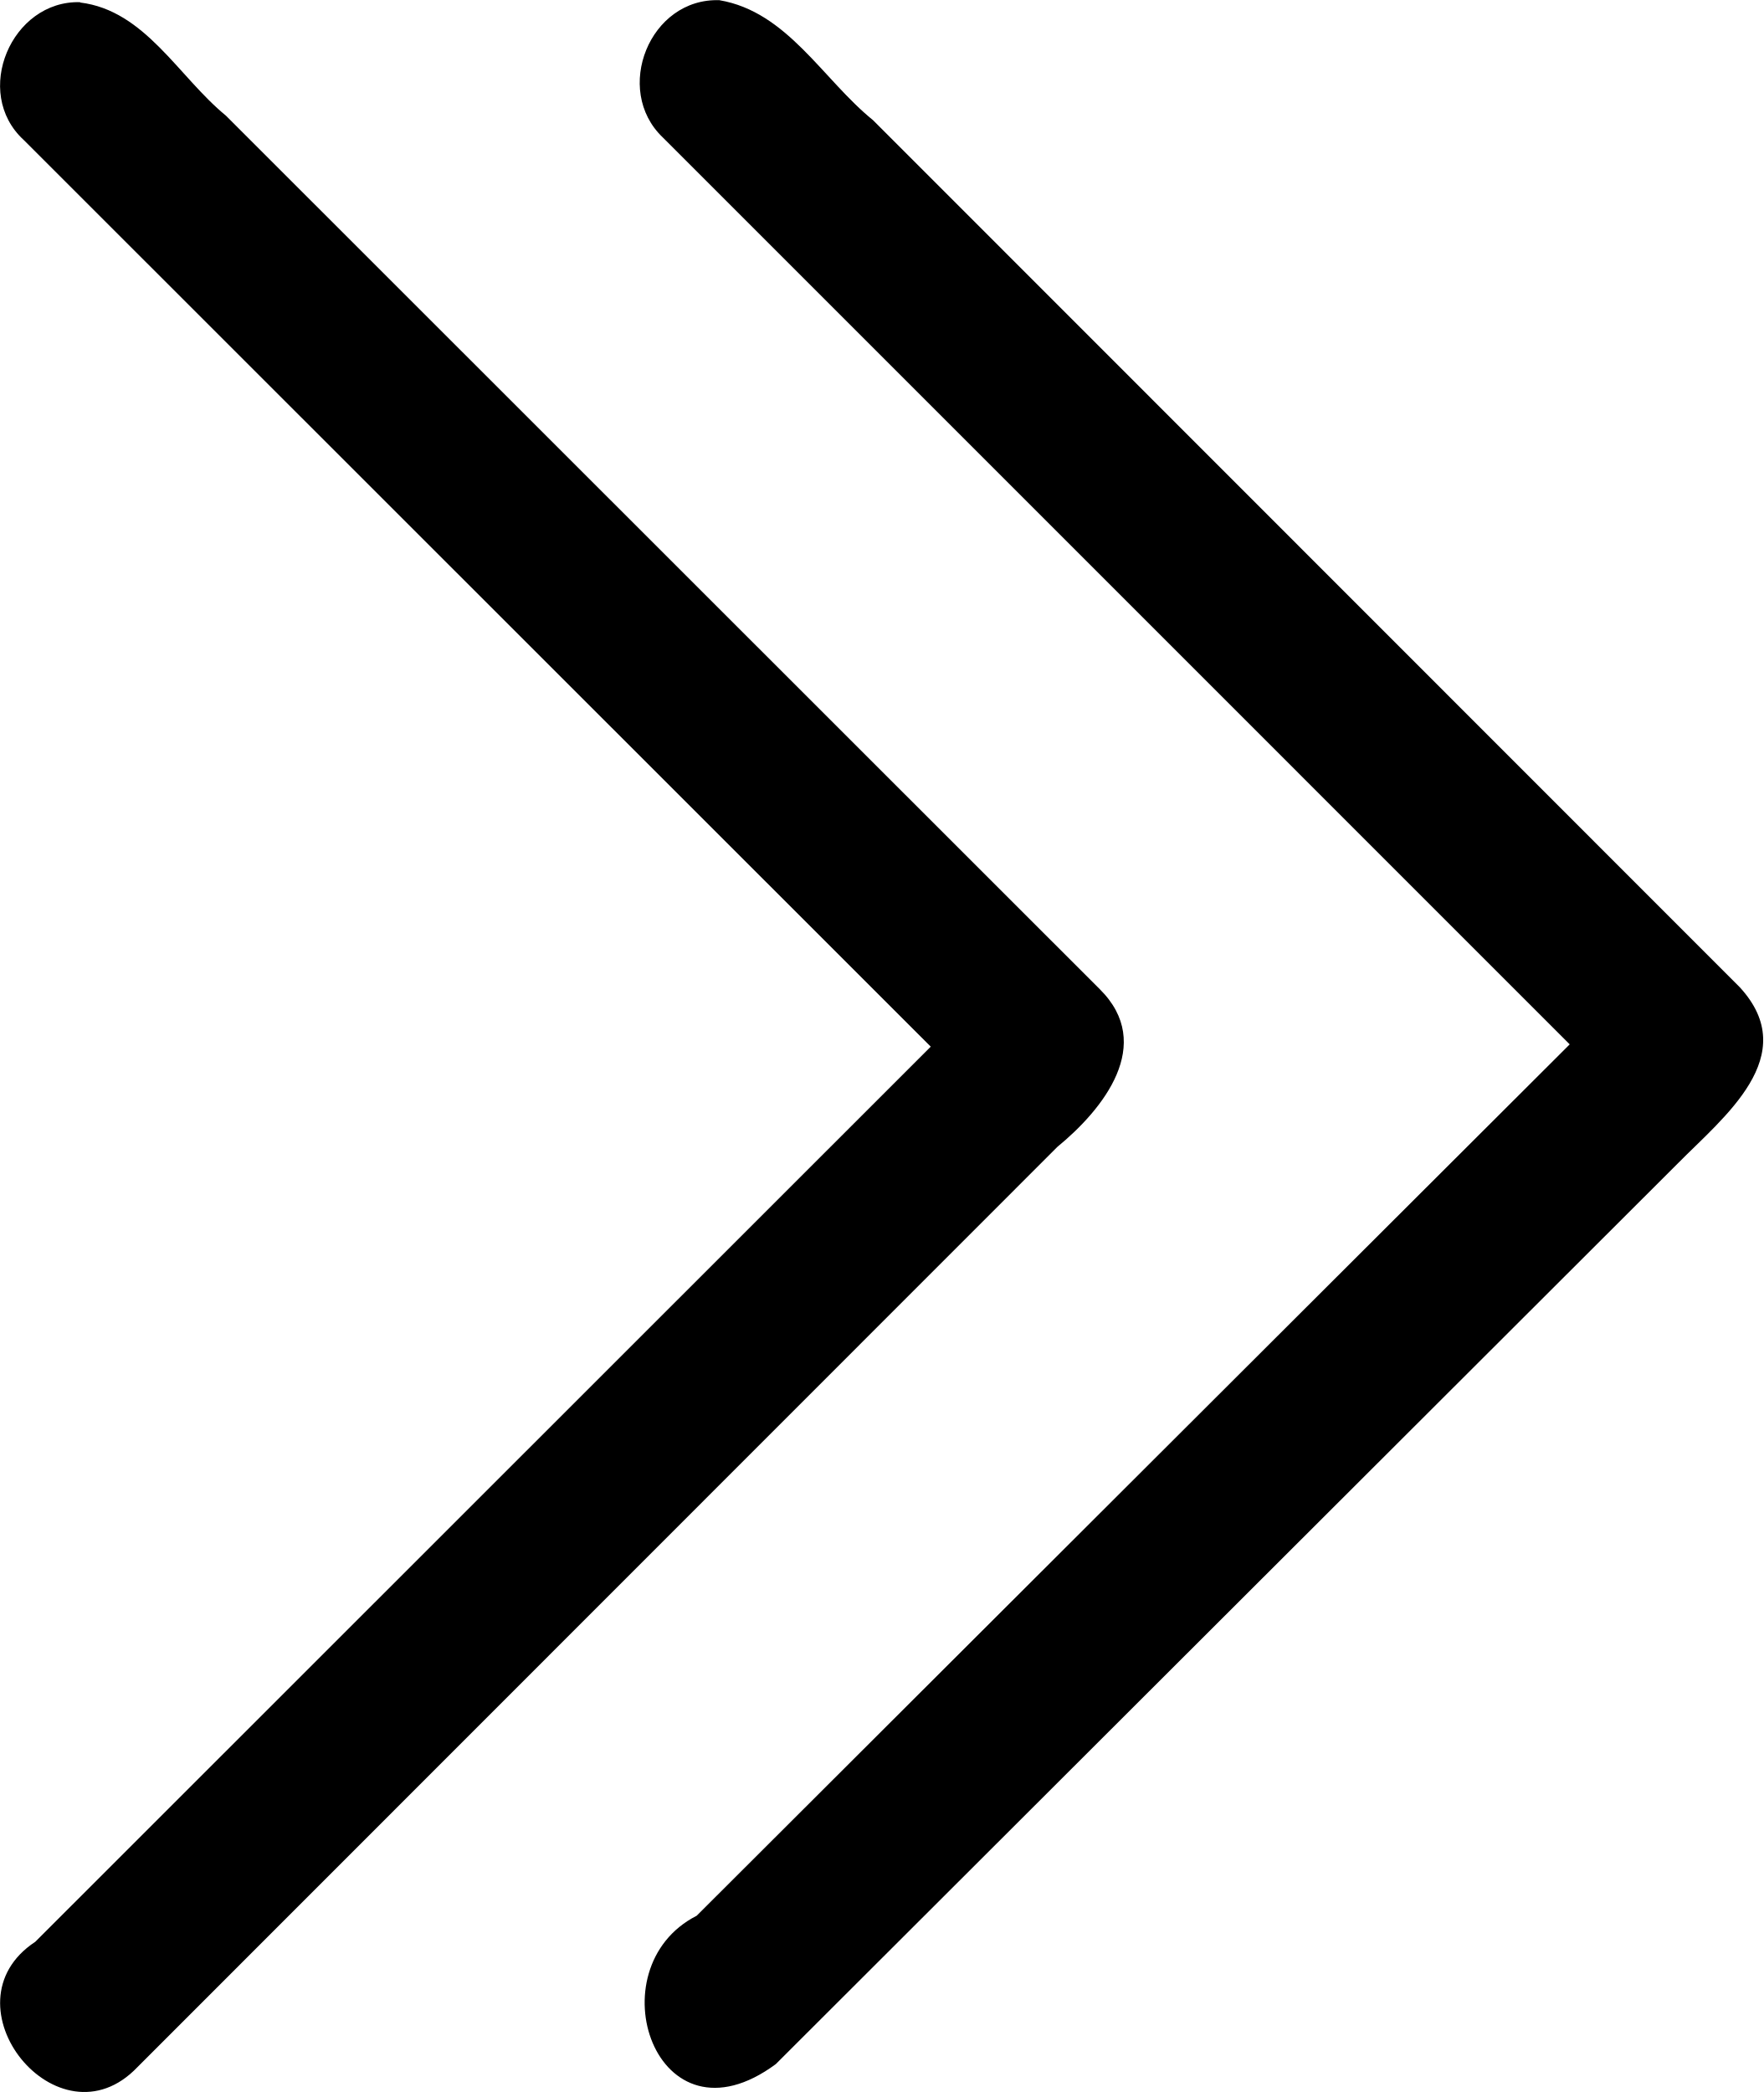
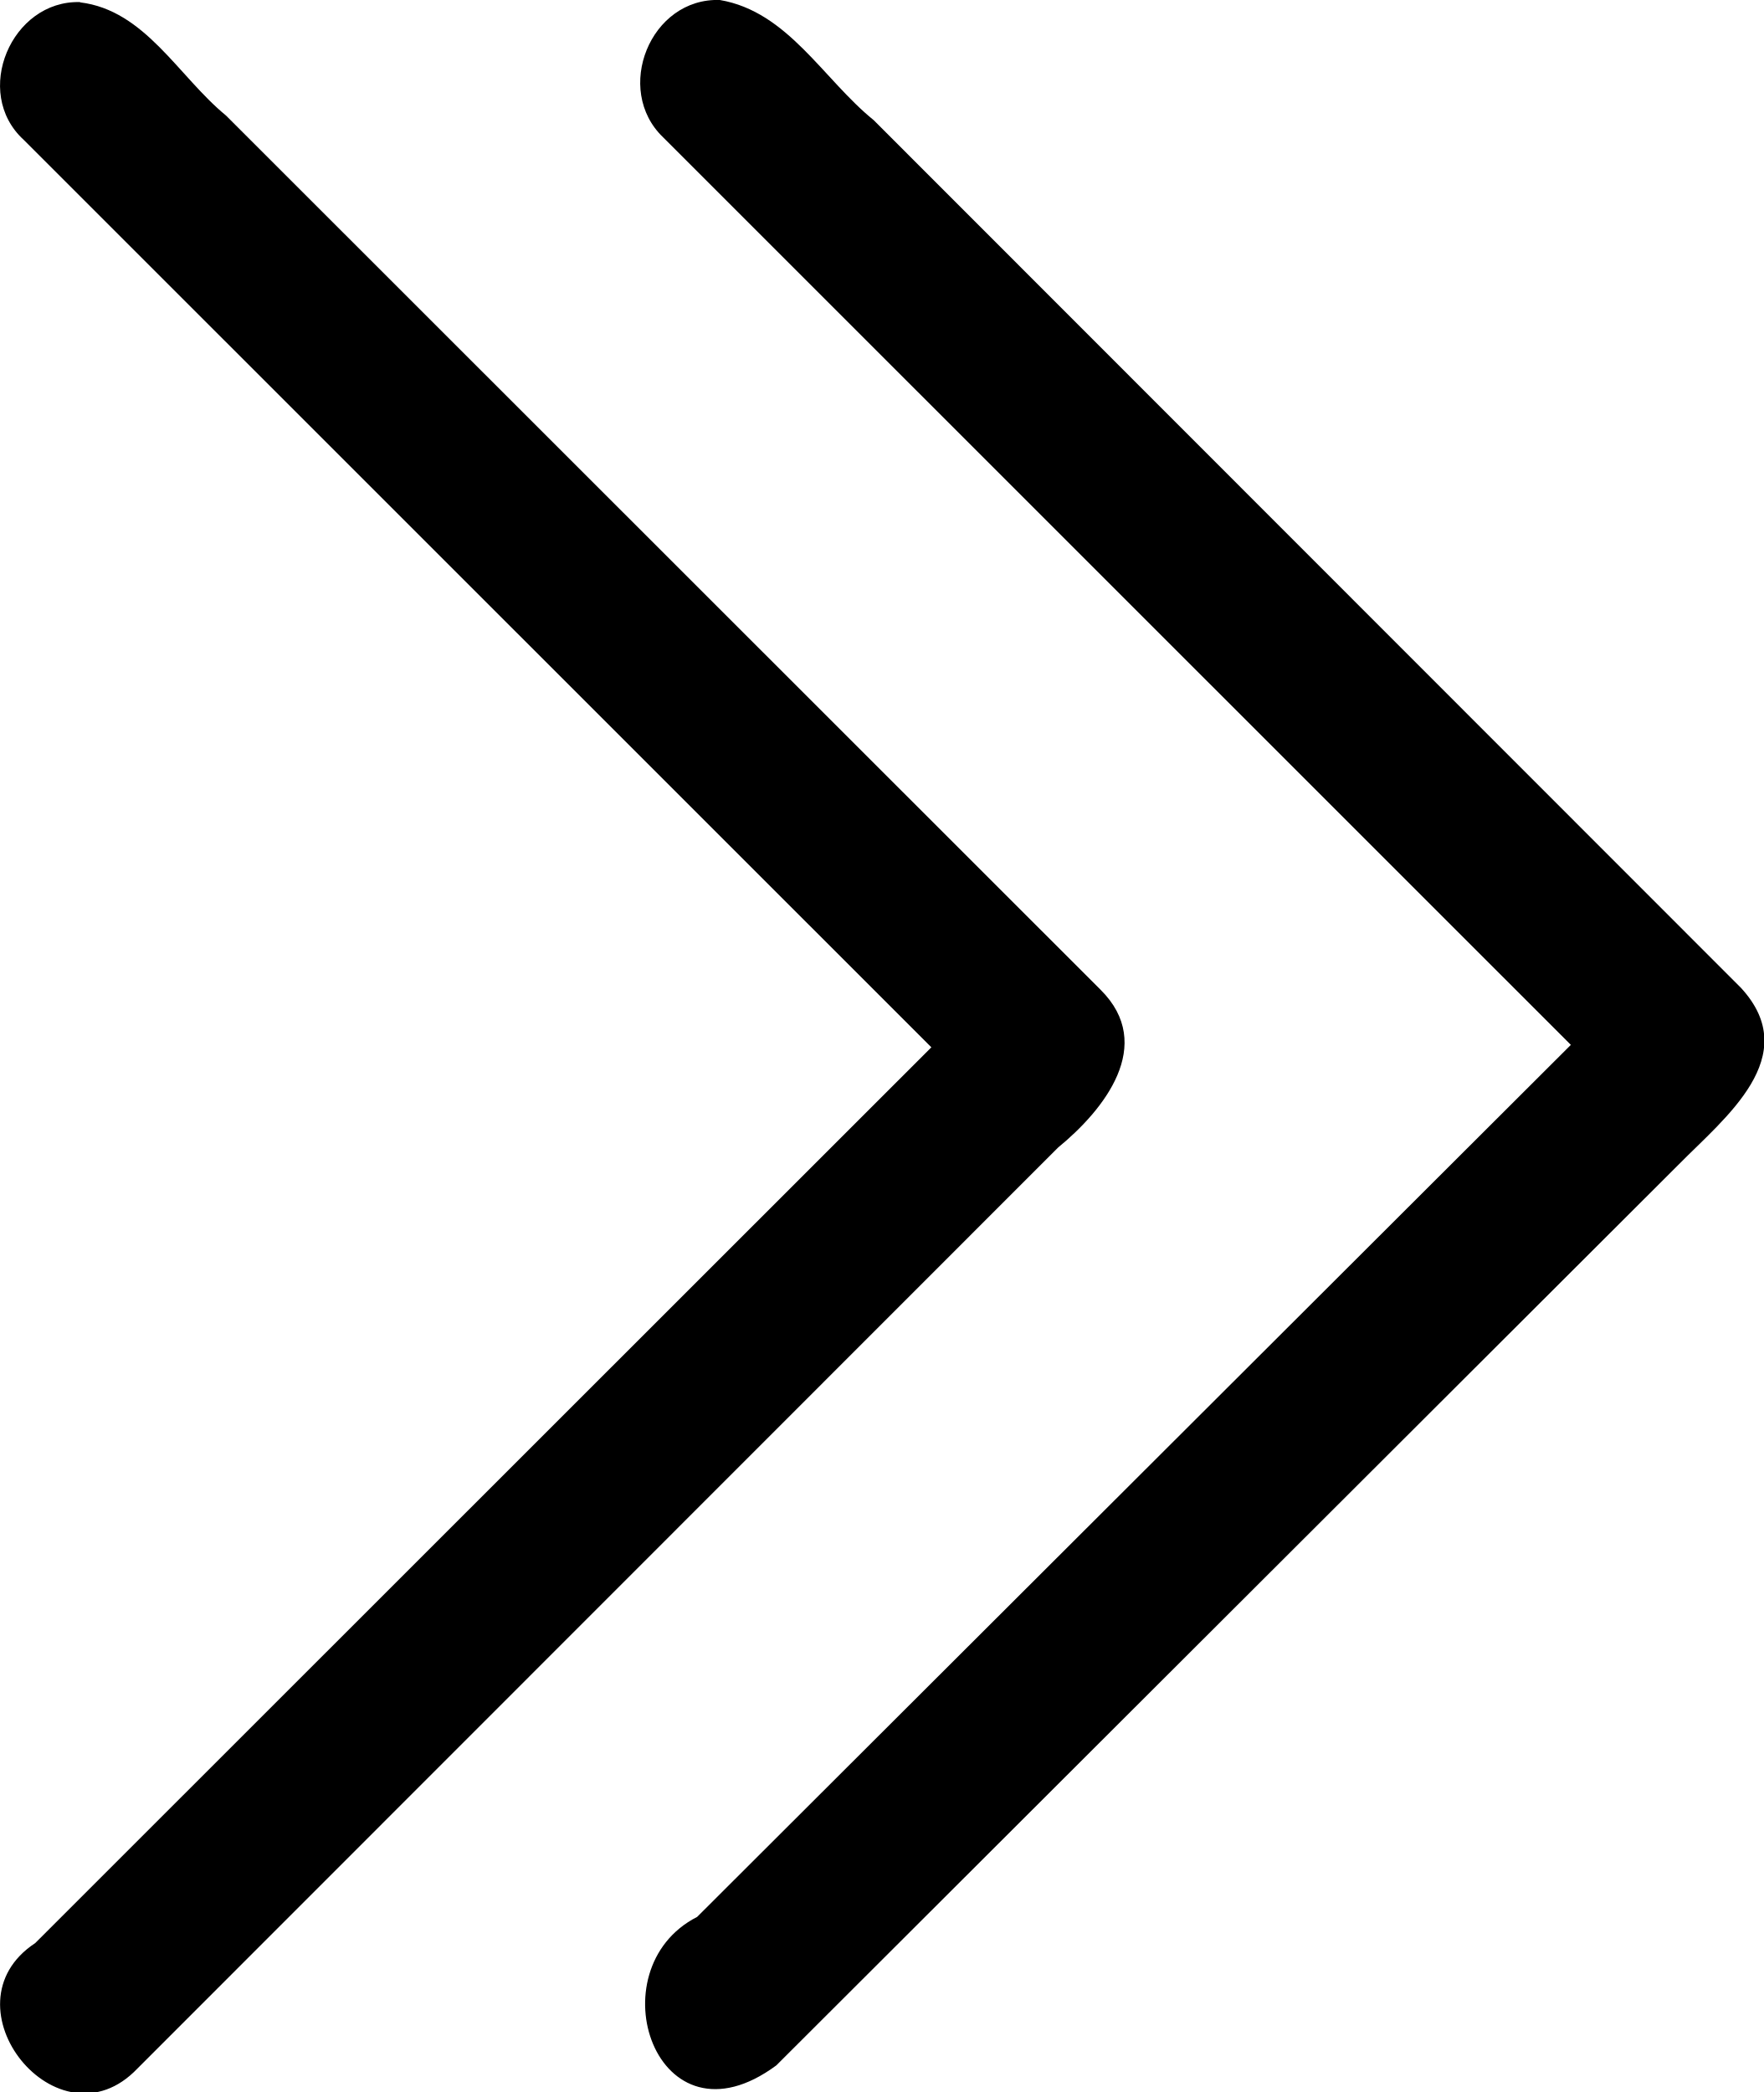
- <svg xmlns="http://www.w3.org/2000/svg" xml:space="preserve" width="20.208" height="23.976" viewBox="0 0 5.348 6.344">
-   <path d="M2.182 0c.206.035.313.24.466.364l2.629 2.63c.191.208-.05.394-.188.534L2.353 6.26c-.364.269-.552-.291-.24-.45l2.648-2.643L2.01.416c-.151-.144-.04-.424.173-.416M.243.007C.44.031.541.232.685.35L3.336 3c.168.167.01.364-.129.478L.417 6.269c-.24.252-.597-.191-.31-.38l2.716-2.715L.072.424C-.085.28.035 0 .243.006" style="stroke-width:1.841" />
+ <svg xmlns="http://www.w3.org/2000/svg" xml:space="preserve" width="20.208" height="23.976">
+   <path d="M8.25 0c.78.133 1.184.908 1.763 1.377l9.94 9.945c.723.786-.188 1.49-.71 2.02L8.897 23.671c-1.376 1.017-2.087-1.1-.907-1.702l10.013-9.994L7.6 1.574C7.03 1.029 7.45-.03 8.254 0M.918.027c.745.09 1.127.85 1.672 1.297l10.024 10.02c.635.632.038 1.377-.488 1.808L1.576 23.706c-.907.953-2.257-.722-1.172-1.437l10.27-10.266L.272 1.603C-.322 1.06.132 0 .918.024" />
</svg>
